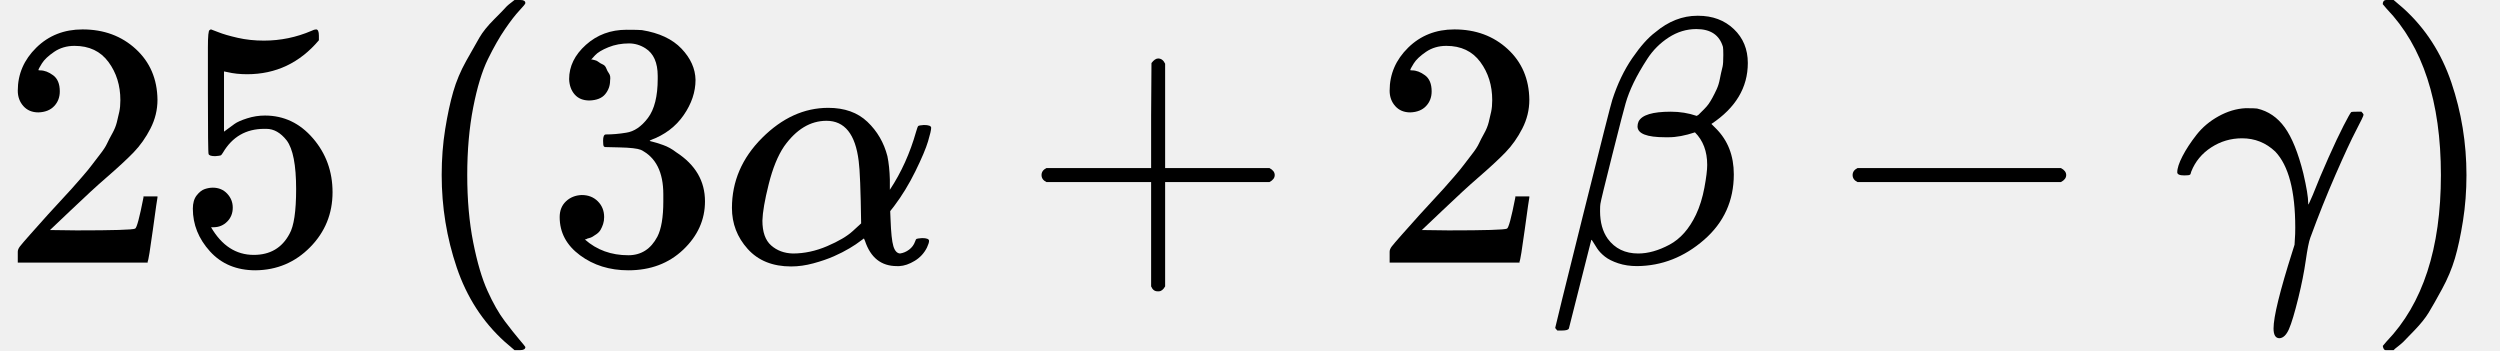
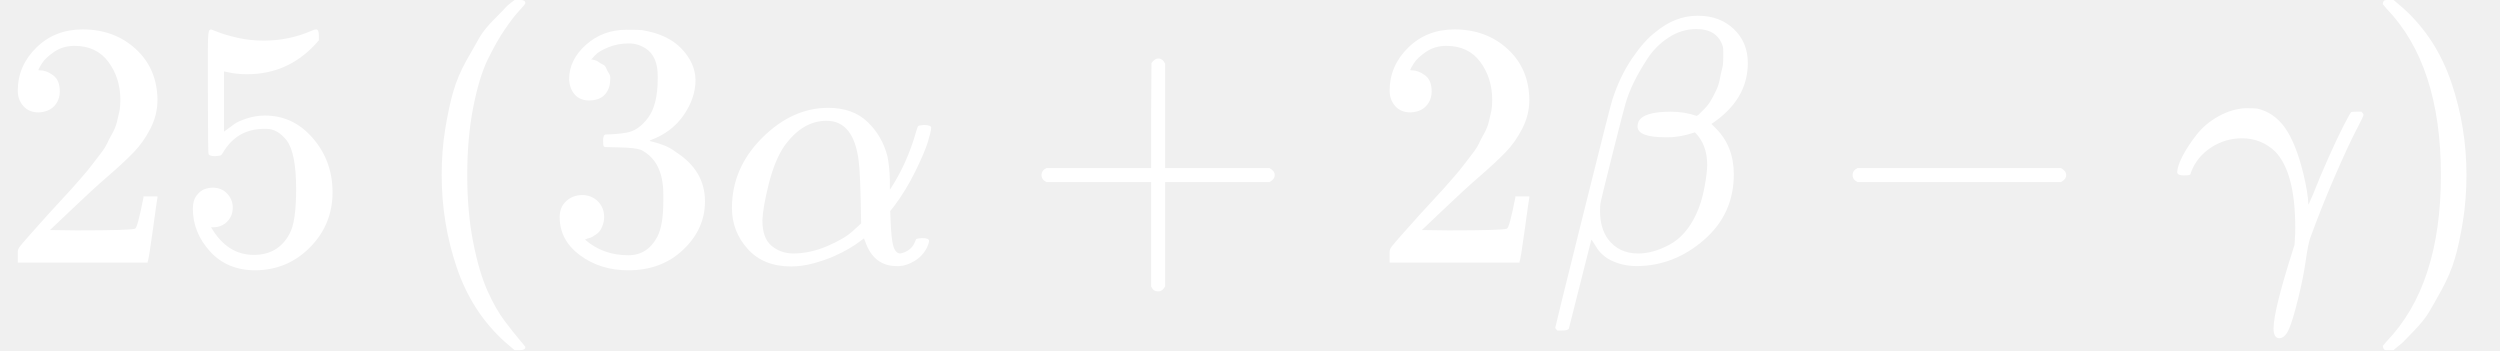
- <svg xmlns="http://www.w3.org/2000/svg" xmlns:xlink="http://www.w3.org/1999/xlink" width="129.208px" height="18.096px" viewBox="0 -750 7138.6 1000" aria-hidden="true">
+ <svg xmlns="http://www.w3.org/2000/svg" xmlns:xlink="http://www.w3.org/1999/xlink" width="129.208px" height="18.096px" viewBox="0 -750 7138.6 1000" aria-hidden="true" fill="#ffffff">
  <defs>
    <path id="MJX-13-TEX-N-32" d="M109 429Q82 429 66 447T50 491Q50 562 103 614T235 666Q326 666 387 610T449 465Q449 422 429 383T381 315T301 241Q265 210 201 149L142 93L218 92Q375 92 385 97Q392 99 409 186V189H449V186Q448 183 436 95T421 3V0H50V19V31Q50 38 56 46T86 81Q115 113 136 137Q145 147 170 174T204 211T233 244T261 278T284 308T305 340T320 369T333 401T340 431T343 464Q343 527 309 573T212 619Q179 619 154 602T119 569T109 550Q109 549 114 549Q132 549 151 535T170 489Q170 464 154 447T109 429Z" />
    <path id="MJX-13-TEX-N-35" d="M164 157Q164 133 148 117T109 101H102Q148 22 224 22Q294 22 326 82Q345 115 345 210Q345 313 318 349Q292 382 260 382H254Q176 382 136 314Q132 307 129 306T114 304Q97 304 95 310Q93 314 93 485V614Q93 664 98 664Q100 666 102 666Q103 666 123 658T178 642T253 634Q324 634 389 662Q397 666 402 666Q410 666 410 648V635Q328 538 205 538Q174 538 149 544L139 546V374Q158 388 169 396T205 412T256 420Q337 420 393 355T449 201Q449 109 385 44T229 -22Q148 -22 99 32T50 154Q50 178 61 192T84 210T107 214Q132 214 148 197T164 157Z" />
    <path id="MJX-13-TEX-N-28" d="M94 250Q94 319 104 381T127 488T164 576T202 643T244 695T277 729T302 750H315H319Q333 750 333 741Q333 738 316 720T275 667T226 581T184 443T167 250T184 58T225 -81T274 -167T316 -220T333 -241Q333 -250 318 -250H315H302L274 -226Q180 -141 137 -14T94 250Z" />
    <path id="MJX-13-TEX-N-33" d="M127 463Q100 463 85 480T69 524Q69 579 117 622T233 665Q268 665 277 664Q351 652 390 611T430 522Q430 470 396 421T302 350L299 348Q299 347 308 345T337 336T375 315Q457 262 457 175Q457 96 395 37T238 -22Q158 -22 100 21T42 130Q42 158 60 175T105 193Q133 193 151 175T169 130Q169 119 166 110T159 94T148 82T136 74T126 70T118 67L114 66Q165 21 238 21Q293 21 321 74Q338 107 338 175V195Q338 290 274 322Q259 328 213 329L171 330L168 332Q166 335 166 348Q166 366 174 366Q202 366 232 371Q266 376 294 413T322 525V533Q322 590 287 612Q265 626 240 626Q208 626 181 615T143 592T132 580H135Q138 579 143 578T153 573T165 566T175 555T183 540T186 520Q186 498 172 481T127 463Z" />
    <path id="MJX-13-TEX-I-1D6FC" d="M34 156Q34 270 120 356T309 442Q379 442 421 402T478 304Q484 275 485 237V208Q534 282 560 374Q564 388 566 390T582 393Q603 393 603 385Q603 376 594 346T558 261T497 161L486 147L487 123Q489 67 495 47T514 26Q528 28 540 37T557 60Q559 67 562 68T577 70Q597 70 597 62Q597 56 591 43Q579 19 556 5T512 -10H505Q438 -10 414 62L411 69L400 61Q390 53 370 41T325 18T267 -2T203 -11Q124 -11 79 39T34 156ZM208 26Q257 26 306 47T379 90L403 112Q401 255 396 290Q382 405 304 405Q235 405 183 332Q156 292 139 224T121 120Q121 71 146 49T208 26Z" />
    <path id="MJX-13-TEX-N-2B" d="M56 237T56 250T70 270H369V420L370 570Q380 583 389 583Q402 583 409 568V270H707Q722 262 722 250T707 230H409V-68Q401 -82 391 -82H389H387Q375 -82 369 -68V230H70Q56 237 56 250Z" />
    <path id="MJX-13-TEX-I-1D6FD" d="M29 -194Q23 -188 23 -186Q23 -183 102 134T186 465Q208 533 243 584T309 658Q365 705 429 705H431Q493 705 533 667T573 570Q573 465 469 396L482 383Q533 332 533 252Q533 139 448 65T257 -10Q227 -10 203 -2T165 17T143 40T131 59T126 65L62 -188Q60 -194 42 -194H29ZM353 431Q392 431 427 419L432 422Q436 426 439 429T449 439T461 453T472 471T484 495T493 524T501 560Q503 569 503 593Q503 611 502 616Q487 667 426 667Q384 667 347 643T286 582T247 514T224 455Q219 439 186 308T152 168Q151 163 151 147Q151 99 173 68Q204 26 260 26Q302 26 349 51T425 137Q441 171 449 214T457 279Q457 337 422 372Q380 358 347 358H337Q258 358 258 389Q258 396 261 403Q275 431 353 431Z" />
    <path id="MJX-13-TEX-N-2212" d="M84 237T84 250T98 270H679Q694 262 694 250T679 230H98Q84 237 84 250Z" />
    <path id="MJX-13-TEX-I-1D6FE" d="M31 249Q11 249 11 258Q11 275 26 304T66 365T129 418T206 441Q233 441 239 440Q287 429 318 386T371 255Q385 195 385 170Q385 166 386 166L398 193Q418 244 443 300T486 391T508 430Q510 431 524 431H537Q543 425 543 422Q543 418 522 378T463 251T391 71Q385 55 378 6T357 -100Q341 -165 330 -190T303 -216Q286 -216 286 -188Q286 -138 340 32L346 51L347 69Q348 79 348 100Q348 257 291 317Q251 355 196 355Q148 355 108 329T51 260Q49 251 47 251Q45 249 31 249Z" />
    <path id="MJX-13-TEX-N-29" d="M60 749L64 750Q69 750 74 750H86L114 726Q208 641 251 514T294 250Q294 182 284 119T261 12T224 -76T186 -143T145 -194T113 -227T90 -246Q87 -249 86 -250H74Q66 -250 63 -250T58 -247T55 -238Q56 -237 66 -225Q221 -64 221 250T66 725Q56 737 55 738Q55 746 60 749Z" />
  </defs>
-   <g stroke="currentColor" fill="currentColor" stroke-width="0" transform="scale(1,-1)">
+   <g stroke="#ffffff" fill="#ffffff" stroke-width="0" transform="scale(1,-1)">
    <g data-mml-node="math">
      <g data-mml-node="mn">
        <use data-c="32" xlink:href="#MJX-13-TEX-N-32" />
        <use data-c="35" xlink:href="#MJX-13-TEX-N-35" transform="translate(500,0)" />
      </g>
      <g data-mml-node="mrow" transform="translate(1166.7,0)">
        <g data-mml-node="mo">
          <use data-c="28" xlink:href="#MJX-13-TEX-N-28" />
        </g>
        <g data-mml-node="mn" transform="translate(389,0)">
          <use data-c="33" xlink:href="#MJX-13-TEX-N-33" />
        </g>
        <g data-mml-node="mi" transform="translate(889,0)">
          <use data-c="1D6FC" xlink:href="#MJX-13-TEX-I-1D6FC" />
        </g>
        <g data-mml-node="mo" transform="translate(1751.2,0)">
          <use data-c="2B" xlink:href="#MJX-13-TEX-N-2B" />
        </g>
        <g data-mml-node="mn" transform="translate(2751.4,0)">
          <use data-c="32" xlink:href="#MJX-13-TEX-N-32" />
        </g>
        <g data-mml-node="mi" transform="translate(3251.4,0)">
          <use data-c="1D6FD" xlink:href="#MJX-13-TEX-I-1D6FD" />
        </g>
        <g data-mml-node="mo" transform="translate(4039.7,0)">
          <use data-c="2212" xlink:href="#MJX-13-TEX-N-2212" />
        </g>
        <g data-mml-node="mi" transform="translate(5039.9,0)">
          <use data-c="1D6FE" xlink:href="#MJX-13-TEX-I-1D6FE" />
        </g>
        <g data-mml-node="mo" transform="translate(5582.9,0)">
          <use data-c="29" xlink:href="#MJX-13-TEX-N-29" />
        </g>
      </g>
    </g>
  </g>
</svg>
